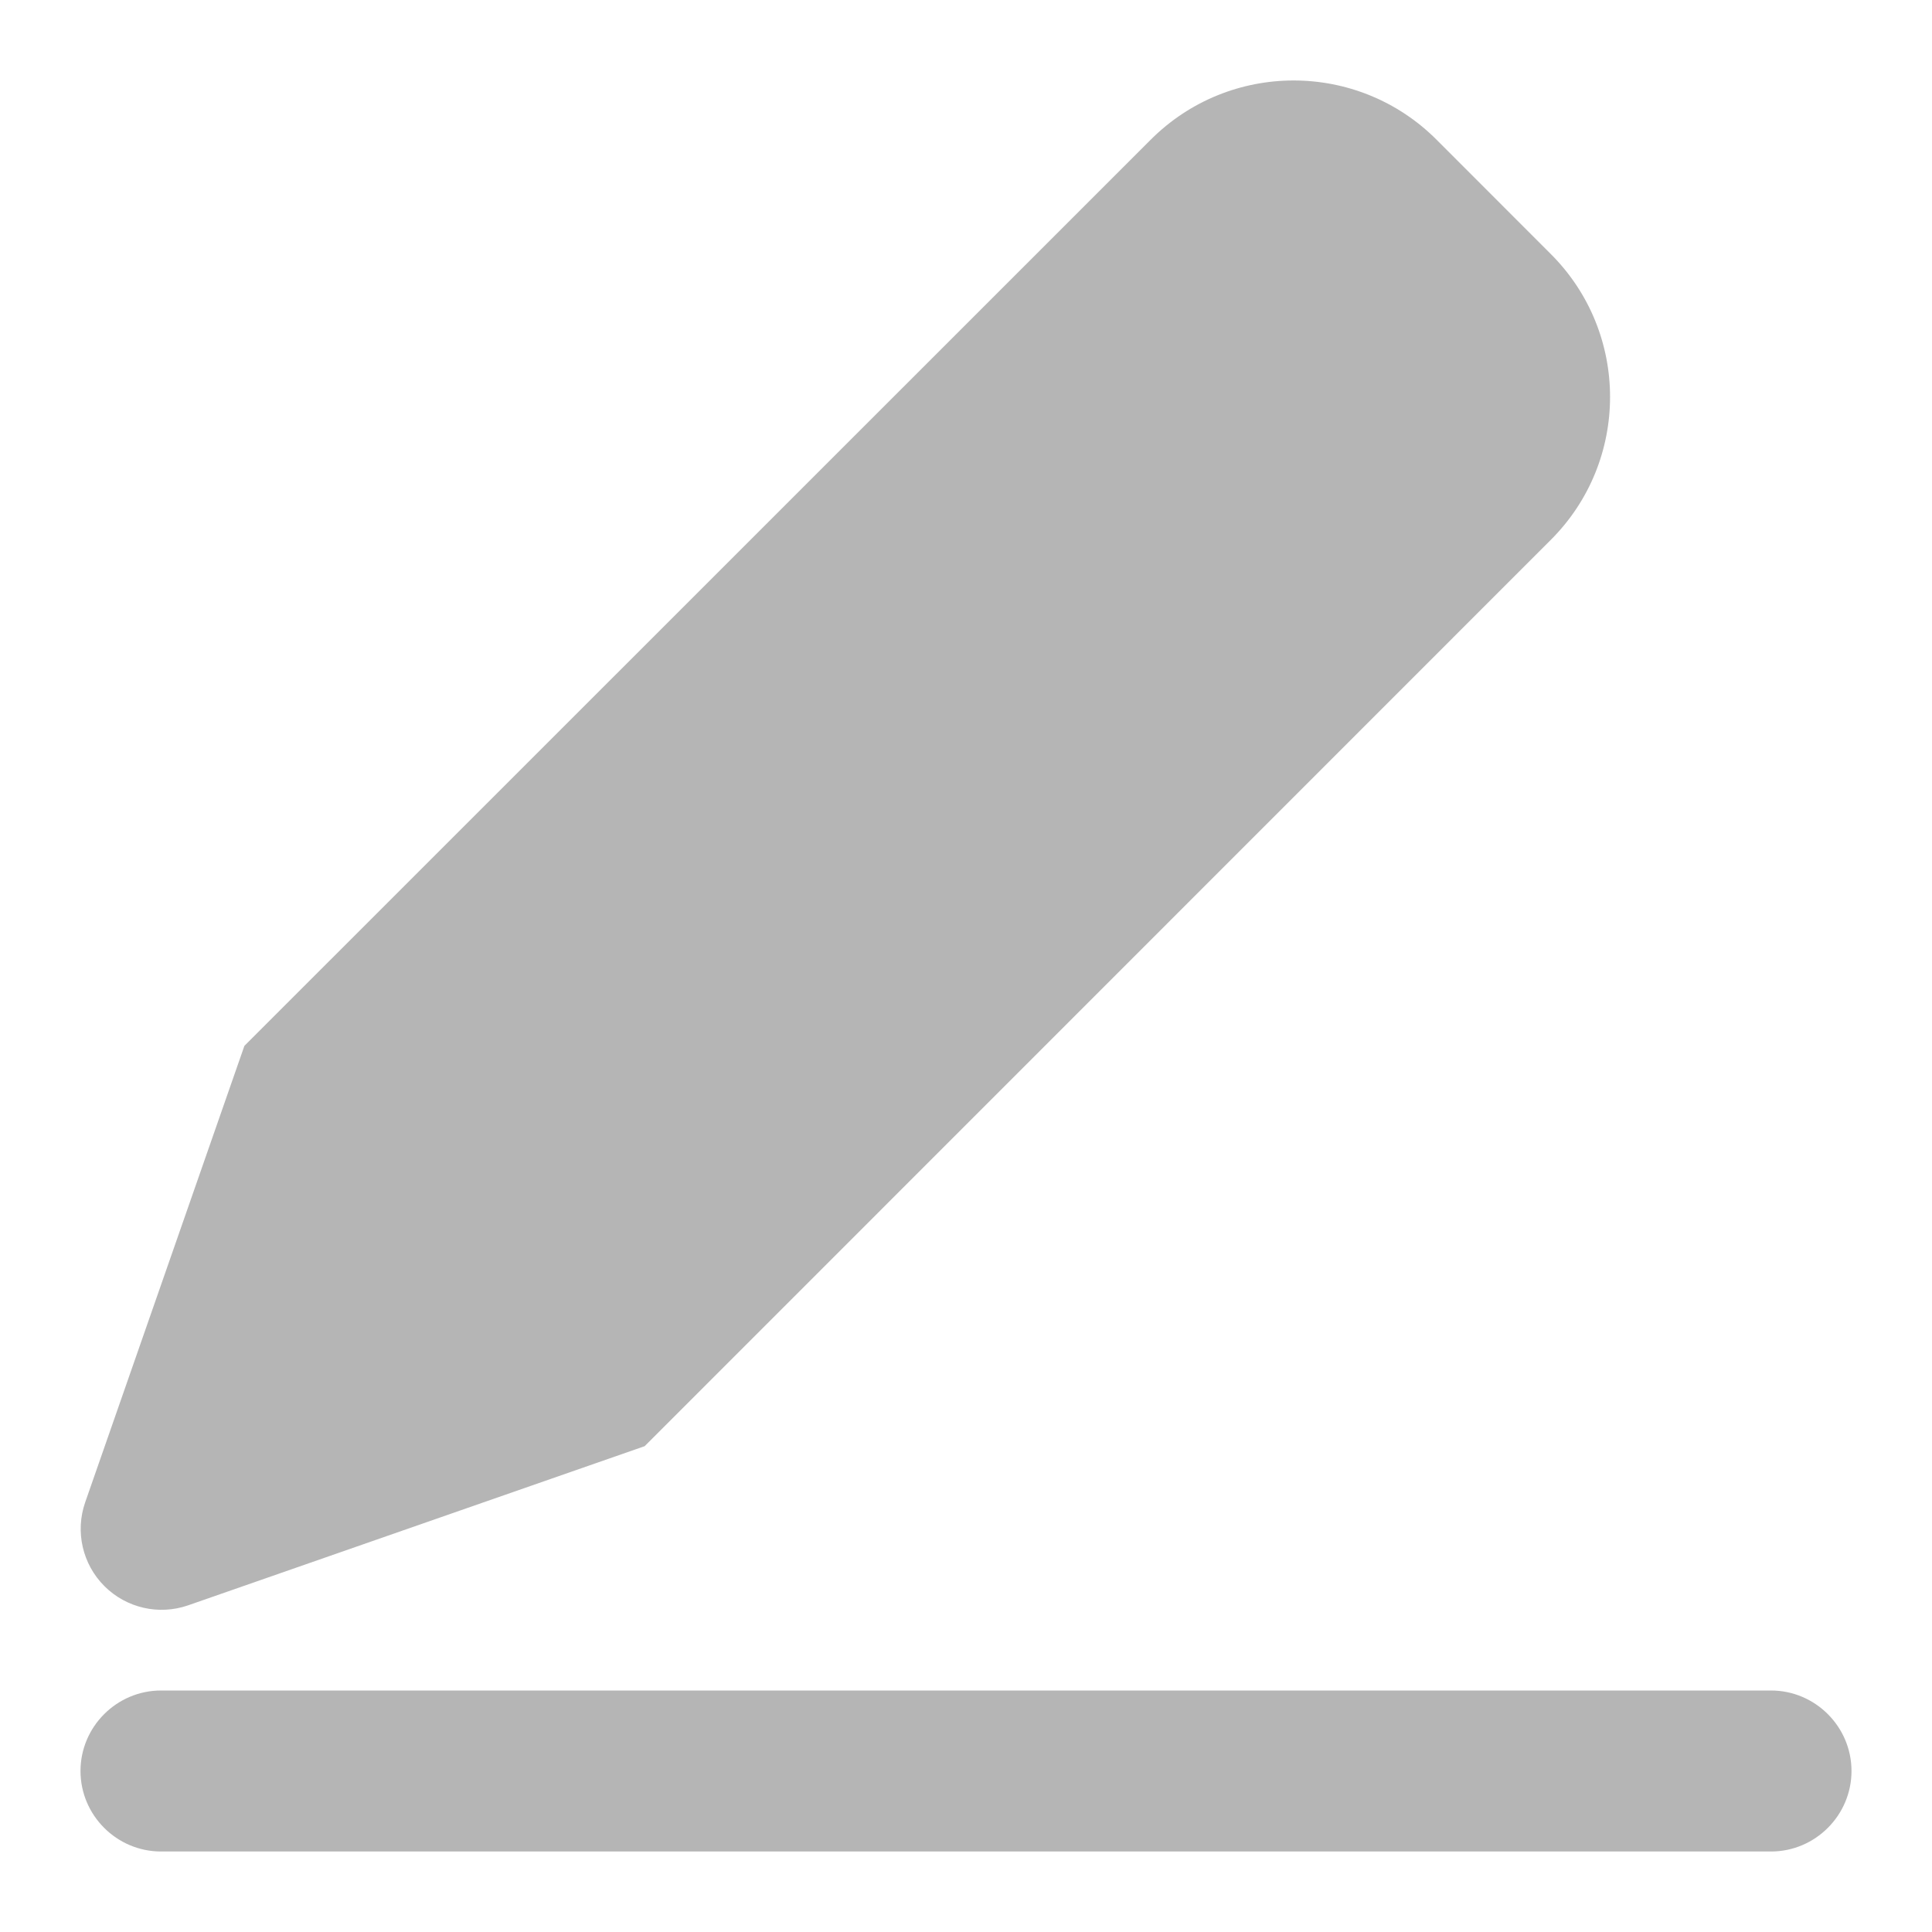
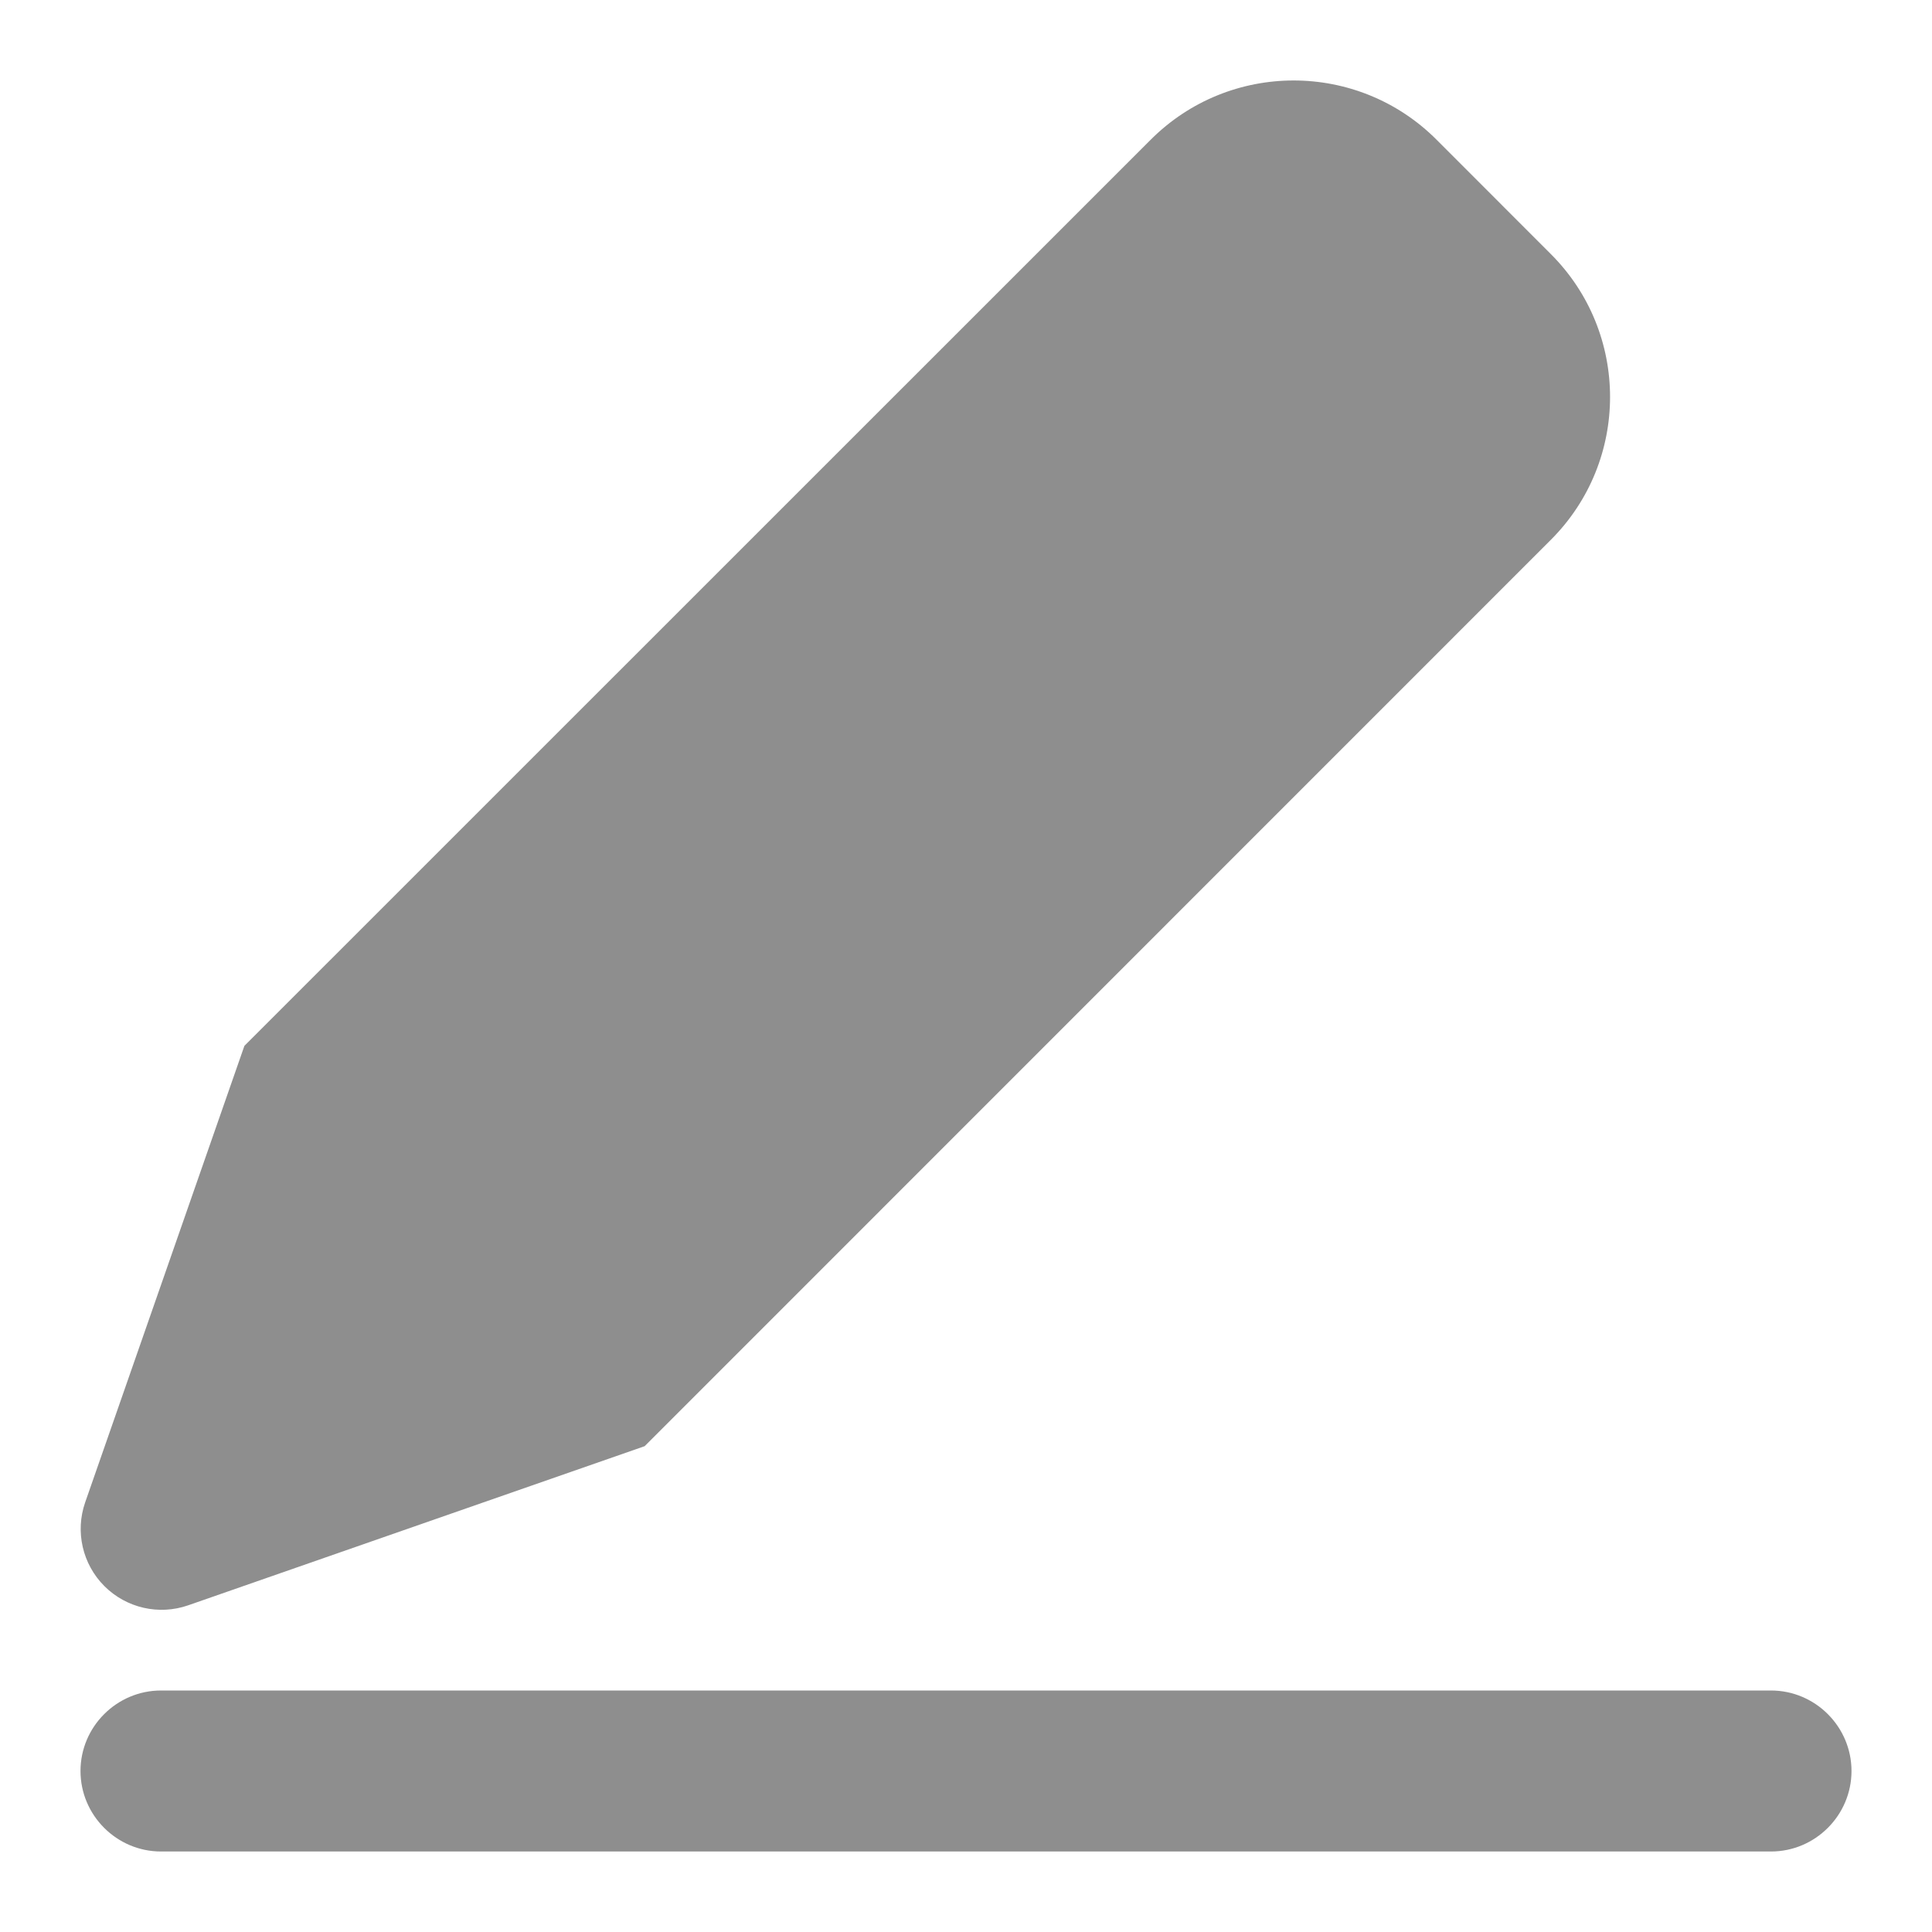
<svg xmlns="http://www.w3.org/2000/svg" width="24" height="24">
-   <path fill="#B5B5B5" d="M2.337 19.942l5.671-1.977L19.265 6.706c.981-.98.981-2.57 0-3.55l-1.42-1.421a2.51 2.51 0 0 0-3.55 0L3.036 12.992l-1.978 5.671a1.005 1.005 0 0 0 1.279 1.279M23 22c0 .55-.45 1-1 1H2c-.55 0-1-.45-1-1s.45-1 1-1h20c.55 0 1 .45 1 1" />
+   <path fill="#8e8e8e" d="M2.337 19.942l5.671-1.977L19.265 6.706c.981-.98.981-2.57 0-3.55l-1.42-1.421a2.51 2.51 0 0 0-3.55 0L3.036 12.992l-1.978 5.671a1.005 1.005 0 0 0 1.279 1.279M23 22c0 .55-.45 1-1 1H2c-.55 0-1-.45-1-1s.45-1 1-1h20c.55 0 1 .45 1 1" />
</svg>
